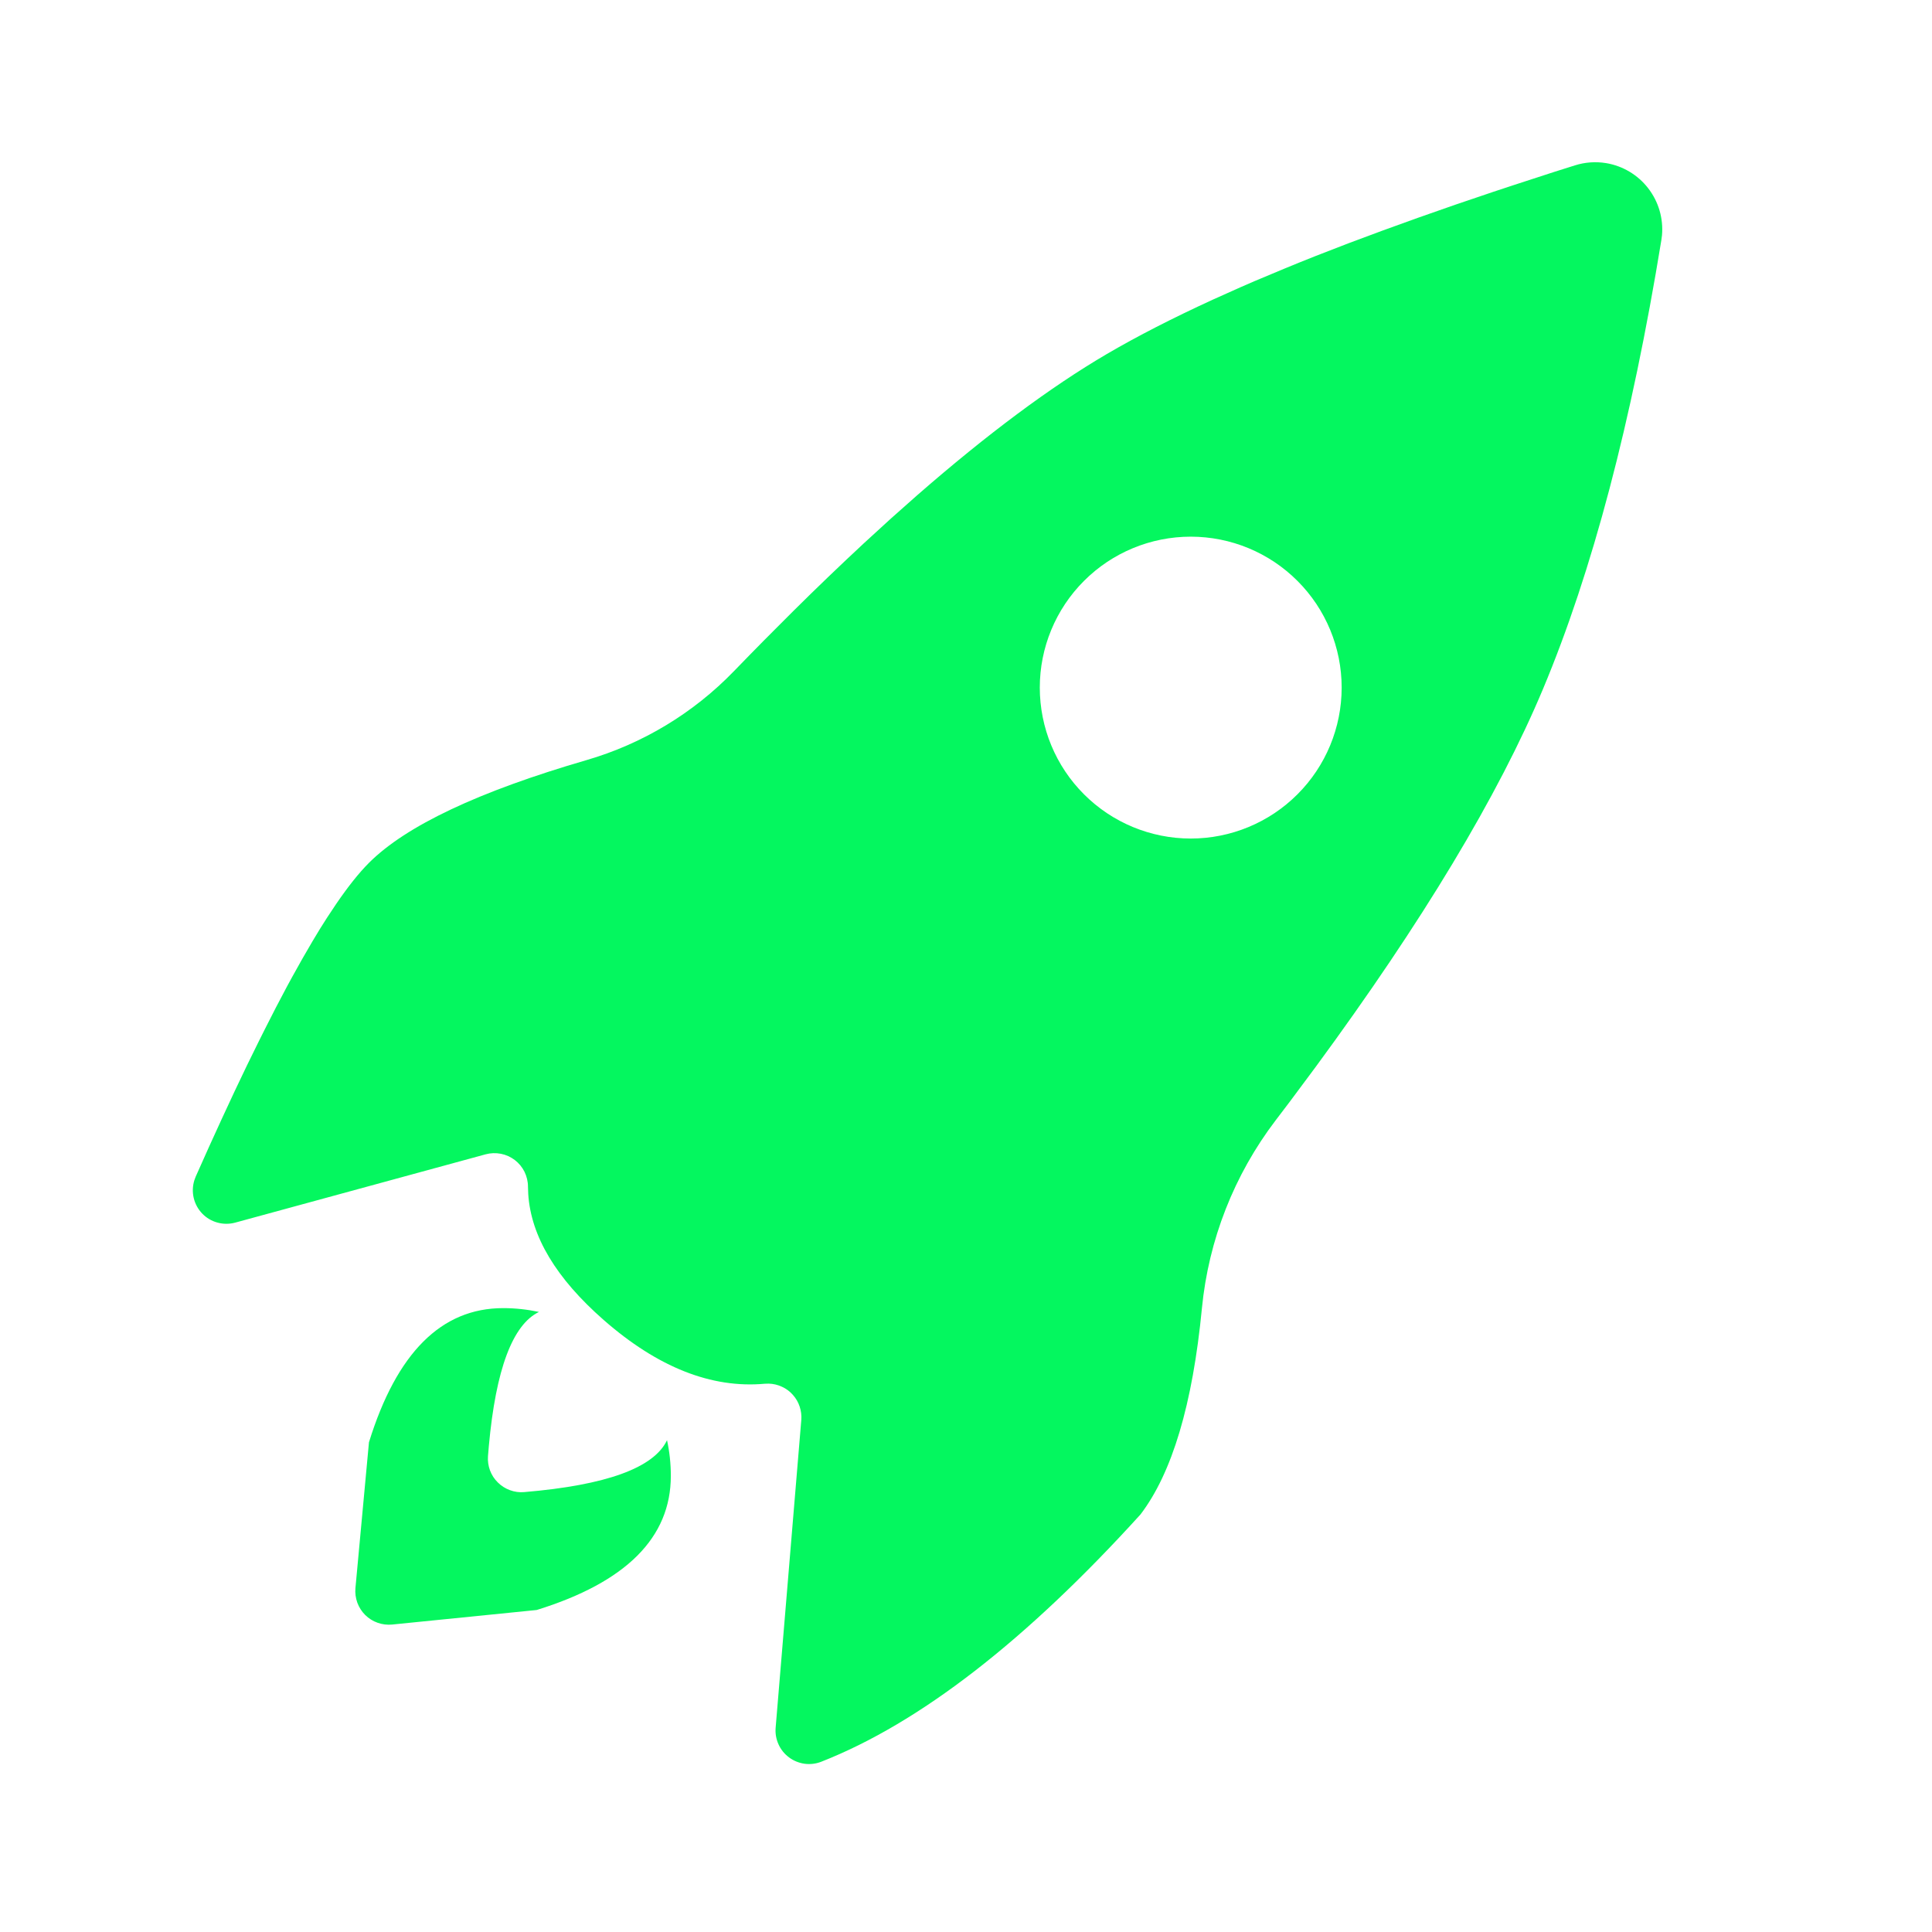
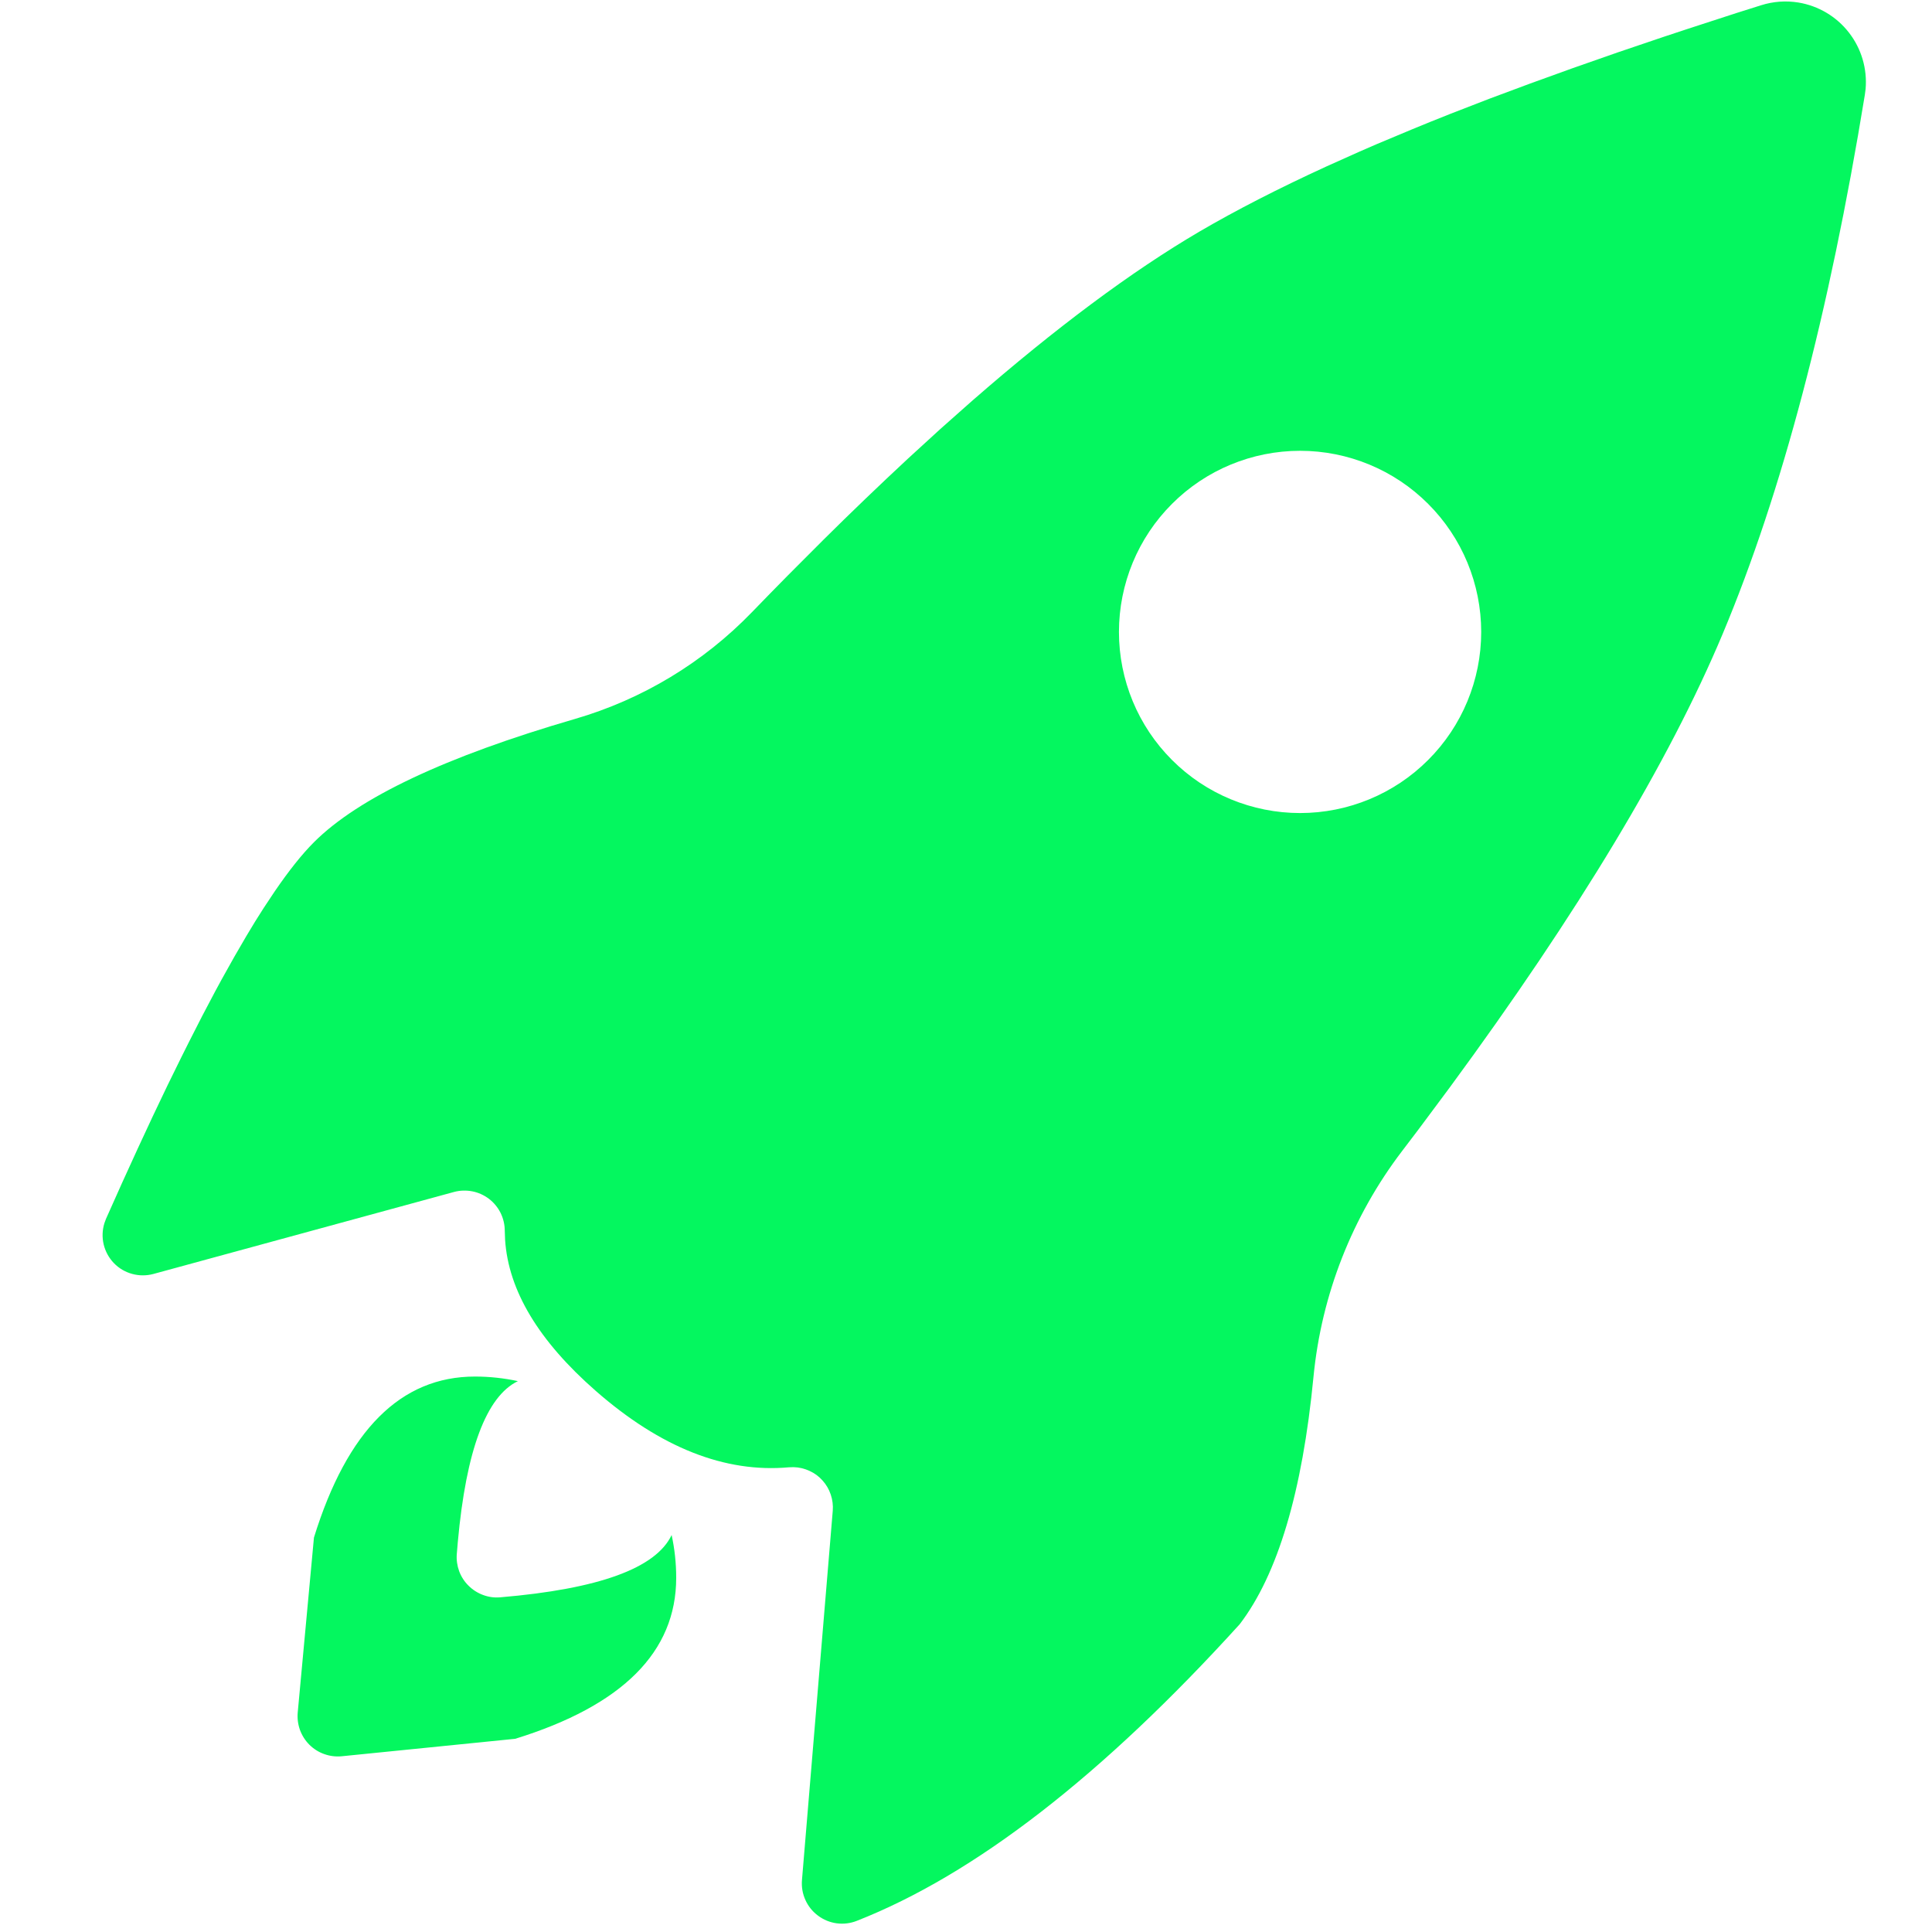
- <svg xmlns="http://www.w3.org/2000/svg" width="36" height="36" viewBox="0 0 36 36" fill="none">
-   <path fill-rule="evenodd" clip-rule="evenodd" d="M29.925 3.039C30.236 3.09 30.517 3.257 30.71 3.506C30.904 3.755 30.996 4.068 30.969 4.382L30.957 4.474C30.404 7.864 29.668 10.653 28.75 12.842C27.917 14.828 26.505 17.175 24.513 19.884L24.024 20.541L23.771 20.874C22.996 21.891 22.52 23.104 22.396 24.377C22.223 26.168 21.84 27.449 21.25 28.221C19.116 30.573 17.134 32.108 15.304 32.827C15.205 32.866 15.098 32.879 14.992 32.865C14.887 32.85 14.787 32.81 14.702 32.746C14.617 32.683 14.549 32.599 14.506 32.502C14.462 32.405 14.444 32.299 14.453 32.193L14.931 26.459C14.938 26.374 14.927 26.289 14.9 26.208C14.873 26.127 14.83 26.053 14.773 25.99C14.717 25.926 14.648 25.875 14.57 25.84C14.493 25.804 14.409 25.784 14.324 25.782L14.252 25.784C13.257 25.874 12.256 25.478 11.25 24.597C10.364 23.821 9.894 23.039 9.843 22.25L9.838 22.111C9.838 22.015 9.815 21.92 9.773 21.834C9.73 21.748 9.668 21.673 9.592 21.615C9.515 21.557 9.427 21.517 9.333 21.499C9.238 21.481 9.141 21.484 9.049 21.509L4.382 22.782C4.274 22.811 4.16 22.811 4.052 22.781C3.944 22.752 3.846 22.694 3.768 22.613C3.691 22.533 3.636 22.433 3.61 22.324C3.584 22.215 3.588 22.101 3.621 21.994L3.646 21.926L3.895 21.369L4.137 20.839L4.372 20.334L4.6 19.856L4.822 19.404C4.858 19.331 4.894 19.258 4.93 19.188L5.141 18.774L5.345 18.387L5.445 18.203L5.639 17.856L5.826 17.534C5.917 17.379 6.007 17.235 6.094 17.1L6.264 16.844C6.486 16.519 6.689 16.264 6.875 16.078C7.566 15.387 8.917 14.749 10.927 14.164C11.973 13.86 12.921 13.288 13.678 12.504C13.866 12.31 14.052 12.119 14.236 11.933L14.782 11.386C15.213 10.958 15.651 10.538 16.096 10.124L16.601 9.662L17.095 9.224C18.396 8.089 19.573 7.213 20.625 6.596C21.191 6.265 21.848 5.928 22.598 5.584L23.111 5.354C23.198 5.315 23.288 5.277 23.378 5.238L23.932 5.006C24.121 4.928 24.315 4.849 24.513 4.771L25.122 4.535L25.758 4.298L26.422 4.058L27.113 3.816L27.83 3.573L28.199 3.451L28.958 3.204L29.348 3.081C29.534 3.022 29.732 3.008 29.925 3.039ZM9.375 24.375C9.604 24.375 9.827 24.4 10.043 24.446C9.551 24.684 9.239 25.516 9.109 26.942L9.093 27.132C9.086 27.222 9.099 27.313 9.13 27.398C9.162 27.483 9.211 27.56 9.276 27.623C9.34 27.687 9.417 27.736 9.502 27.767C9.587 27.799 9.678 27.811 9.768 27.803C11.297 27.674 12.184 27.352 12.429 26.836C12.476 27.051 12.5 27.273 12.5 27.5C12.5 28.65 11.667 29.484 10 30L7.308 30.271C7.216 30.28 7.124 30.269 7.037 30.238C6.95 30.208 6.871 30.158 6.805 30.093C6.74 30.028 6.69 29.95 6.658 29.863C6.627 29.776 6.615 29.684 6.623 29.592L6.875 26.875C7.391 25.208 8.224 24.375 9.375 24.375ZM22.188 10C21.442 10 20.726 10.296 20.199 10.824C19.671 11.351 19.375 12.067 19.375 12.812C19.375 13.558 19.671 14.274 20.199 14.801C20.726 15.329 21.442 15.625 22.188 15.625C22.933 15.625 23.649 15.329 24.176 14.801C24.704 14.274 25 13.558 25 12.812C25 12.067 24.704 11.351 24.176 10.824C23.649 10.296 22.933 10 22.188 10Z" fill="#04F75F" />
+ <svg xmlns="http://www.w3.org/2000/svg" width="36" height="36" viewBox="0 0 28 30" fill="none">
+   <path fill-rule="evenodd" clip-rule="evenodd" d="M26.925 0.039C27.236 0.09 27.517 0.257 27.71 0.506C27.904 0.755 27.996 1.068 27.969 1.382L27.957 1.474C27.404 4.864 26.668 7.653 25.75 9.842C24.917 11.828 23.505 14.175 21.513 16.884L21.024 17.541L20.771 17.874C19.996 18.891 19.52 20.104 19.396 21.377C19.223 23.168 18.84 24.449 18.25 25.221C16.116 27.573 14.134 29.108 12.304 29.827C12.205 29.866 12.098 29.879 11.992 29.865C11.887 29.851 11.787 29.81 11.702 29.746C11.617 29.683 11.549 29.599 11.506 29.502C11.462 29.405 11.444 29.299 11.453 29.193L11.931 23.459C11.938 23.374 11.927 23.289 11.9 23.208C11.873 23.127 11.83 23.053 11.773 22.99C11.717 22.926 11.648 22.875 11.57 22.84C11.493 22.804 11.409 22.784 11.324 22.782L11.252 22.784C10.257 22.874 9.256 22.478 8.25 21.597C7.364 20.821 6.894 20.039 6.843 19.25L6.838 19.111C6.838 19.015 6.815 18.92 6.773 18.834C6.73 18.748 6.668 18.673 6.592 18.615C6.515 18.557 6.427 18.517 6.333 18.499C6.238 18.481 6.141 18.484 6.049 18.509L1.382 19.782C1.274 19.811 1.16 19.811 1.052 19.781C0.944 19.752 0.846 19.694 0.768 19.613C0.691 19.533 0.636 19.433 0.61 19.324C0.584 19.215 0.588 19.101 0.621 18.994L0.646 18.926L0.895 18.369L1.137 17.839L1.372 17.334L1.6 16.856L1.822 16.404C1.858 16.331 1.894 16.258 1.93 16.188L2.141 15.774L2.345 15.387L2.445 15.203L2.639 14.856L2.826 14.534C2.917 14.379 3.007 14.235 3.094 14.1L3.264 13.844C3.486 13.519 3.689 13.264 3.875 13.078C4.566 12.387 5.917 11.749 7.927 11.164C8.973 10.86 9.921 10.288 10.678 9.504C10.866 9.31 11.052 9.119 11.236 8.933L11.782 8.386C12.213 7.958 12.651 7.538 13.096 7.124L13.601 6.662L14.095 6.224C15.396 5.089 16.573 4.213 17.625 3.596C18.191 3.265 18.848 2.928 19.598 2.584L20.111 2.354C20.198 2.315 20.288 2.277 20.378 2.238L20.932 2.006C21.121 1.928 21.315 1.849 21.513 1.771L22.122 1.535L22.758 1.298L23.422 1.058L24.113 0.816L24.83 0.573L25.199 0.451L25.958 0.204L26.348 0.081C26.534 0.022 26.732 0.008 26.925 0.039ZM6.375 21.375C6.604 21.375 6.827 21.4 7.042 21.446C6.551 21.684 6.239 22.516 6.109 23.942L6.093 24.132C6.086 24.222 6.099 24.313 6.13 24.398C6.162 24.483 6.211 24.56 6.276 24.623C6.34 24.687 6.417 24.736 6.502 24.767C6.587 24.799 6.678 24.811 6.768 24.803C8.297 24.674 9.184 24.352 9.429 23.836C9.476 24.051 9.5 24.273 9.5 24.5C9.5 25.65 8.667 26.484 7 27L4.308 27.271C4.216 27.28 4.124 27.269 4.037 27.238C3.95 27.208 3.871 27.158 3.805 27.093C3.74 27.028 3.69 26.95 3.658 26.863C3.627 26.776 3.615 26.684 3.623 26.592L3.875 23.875C4.391 22.208 5.224 21.375 6.375 21.375ZM19.188 7C18.442 7 17.726 7.296 17.199 7.824C16.671 8.351 16.375 9.067 16.375 9.813C16.375 10.558 16.671 11.274 17.199 11.801C17.726 12.329 18.442 12.625 19.188 12.625C19.933 12.625 20.649 12.329 21.176 11.801C21.704 11.274 22 10.558 22 9.813C22 9.067 21.704 8.351 21.176 7.824C20.649 7.296 19.933 7 19.188 7Z" fill="#04F75F" />
</svg>
